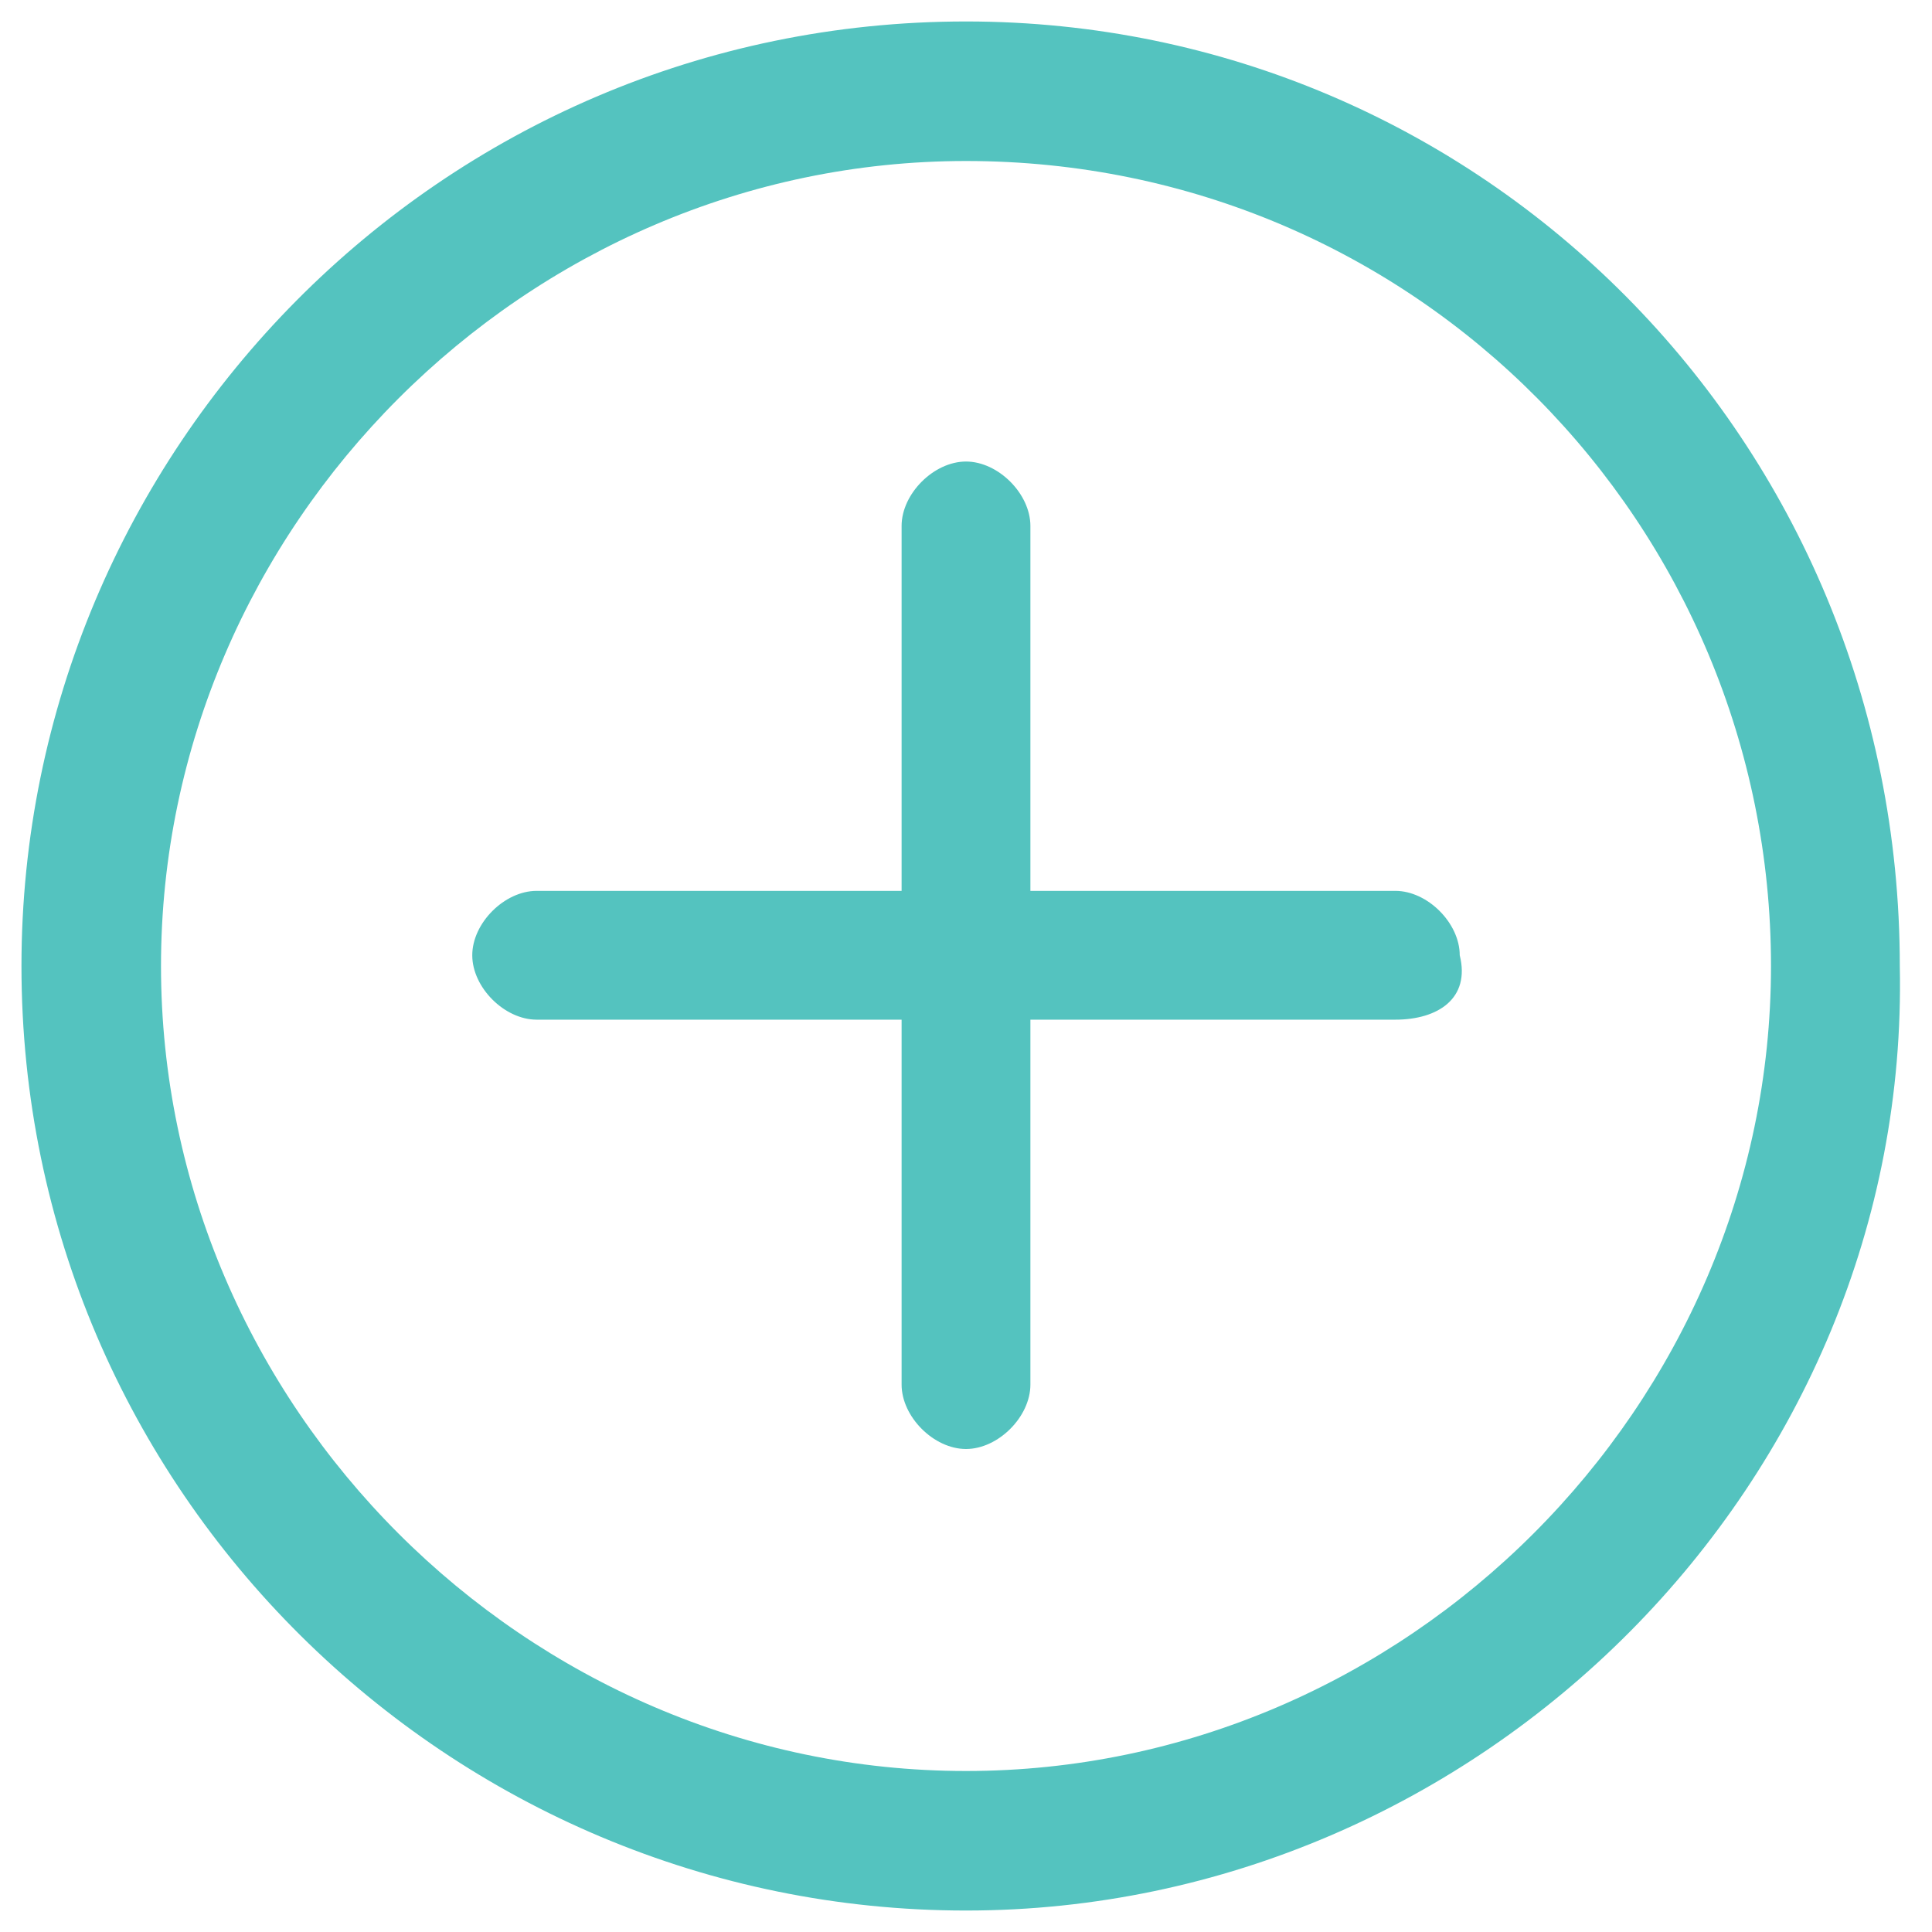
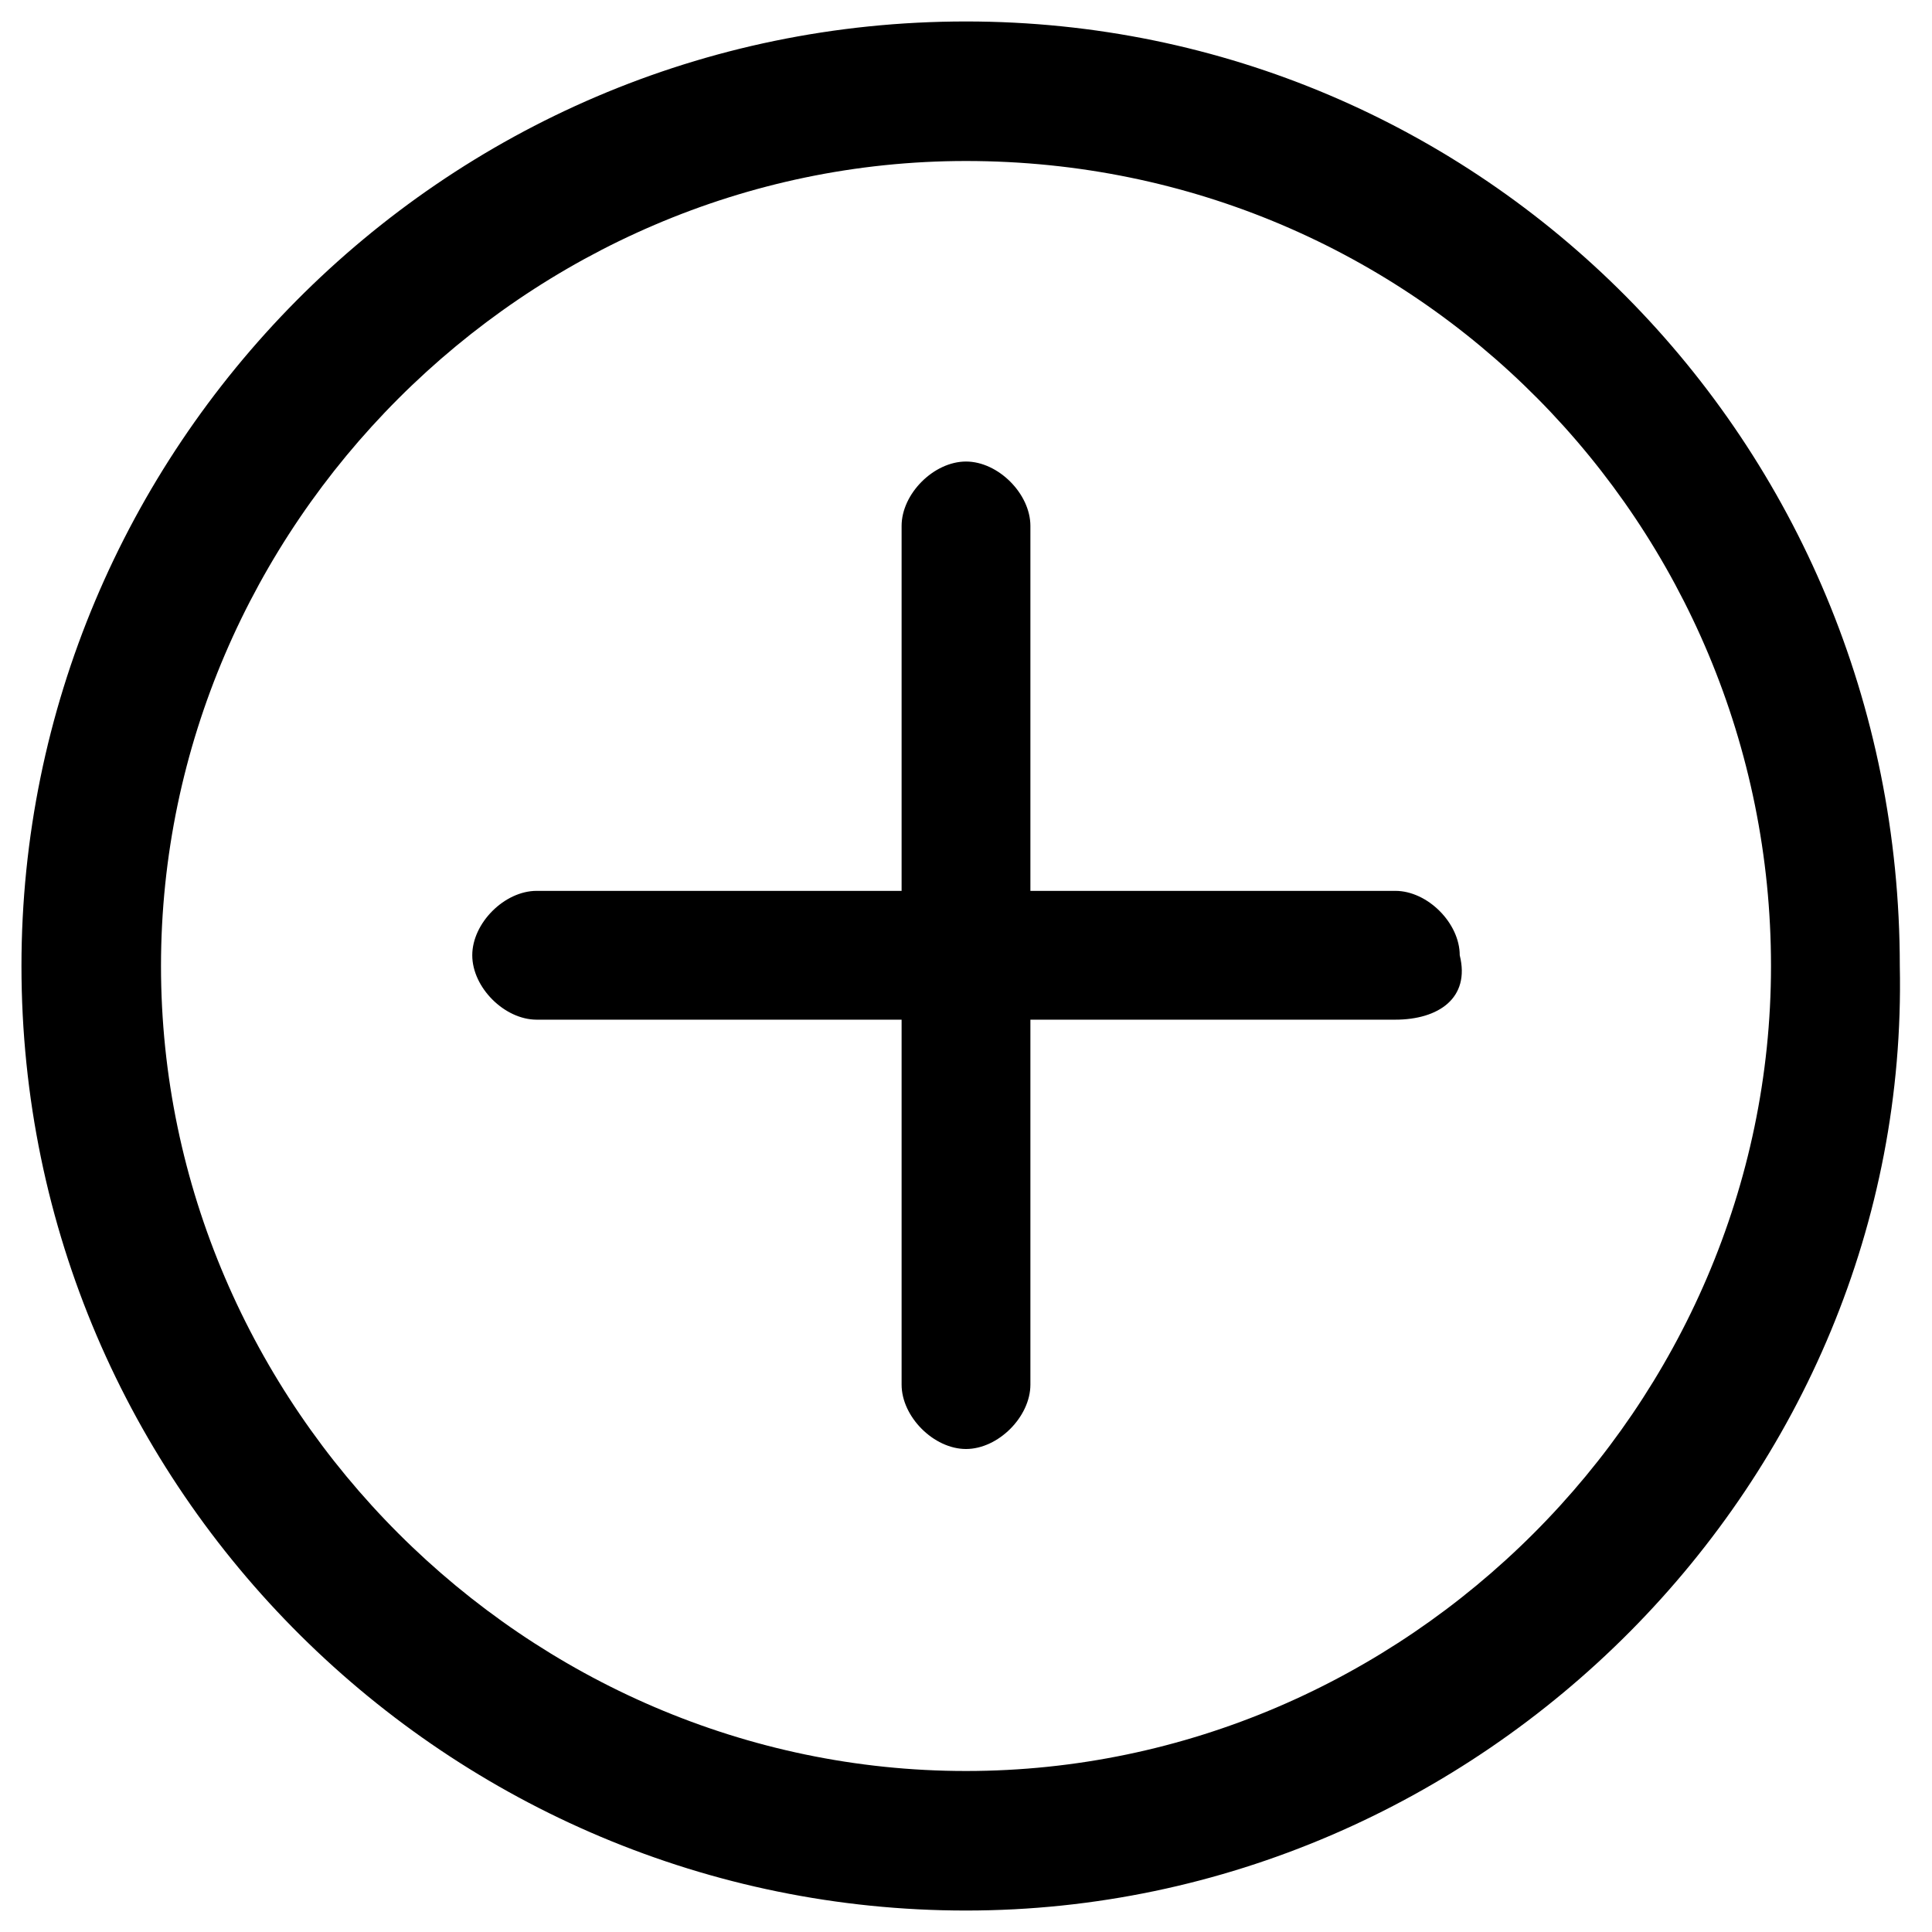
<svg xmlns="http://www.w3.org/2000/svg" version="1.1" id="Layer_1" x="0px" y="0px" viewBox="0 0 18 18" enable-background="new 0 0 18 18" xml:space="preserve">
-   <path fill-rule="evenodd" clip-rule="evenodd" fill="#54C3BF" d="M9,17.8c-4.8,0-8.8-3.9-8.8-8.8c0-4.8,3.9-8.8,8.8-8.8  c4.8,0,8.7,3.9,8.7,8.8C17.8,13.8,13.8,17.8,9,17.8z M9,1.5C4.9,1.5,1.5,4.9,1.5,9c0,4.1,3.4,7.5,7.5,7.5c4.1,0,7.5-3.4,7.5-7.5  C16.5,4.9,13.2,1.5,9,1.5z M13,9.5H9.6v3.4c0,0.3-0.3,0.6-0.6,0.6c-0.3,0-0.6-0.3-0.6-0.6V9.5H5c-0.3,0-0.6-0.3-0.6-0.6  c0-0.3,0.3-0.6,0.6-0.6h3.4V4.9c0-0.3,0.3-0.6,0.6-0.6c0.3,0,0.6,0.3,0.6,0.6v3.4H13c0.3,0,0.6,0.3,0.6,0.6  C13.7,9.3,13.4,9.5,13,9.5z" />
+   <path fill-rule="evenodd" clip-rule="evenodd" fill="#000000" d="M9,17.8c-4.8,0-8.8-3.9-8.8-8.8c0-4.8,3.9-8.8,8.8-8.8  c4.8,0,8.7,3.9,8.7,8.8C17.8,13.8,13.8,17.8,9,17.8z M9,1.5C4.9,1.5,1.5,4.9,1.5,9c0,4.1,3.4,7.5,7.5,7.5c4.1,0,7.5-3.4,7.5-7.5  C16.5,4.9,13.2,1.5,9,1.5z M13,9.5H9.6v3.4c0,0.3-0.3,0.6-0.6,0.6c-0.3,0-0.6-0.3-0.6-0.6V9.5H5c-0.3,0-0.6-0.3-0.6-0.6  c0-0.3,0.3-0.6,0.6-0.6h3.4V4.9c0-0.3,0.3-0.6,0.6-0.6c0.3,0,0.6,0.3,0.6,0.6v3.4H13c0.3,0,0.6,0.3,0.6,0.6  C13.7,9.3,13.4,9.5,13,9.5z" />
</svg>
